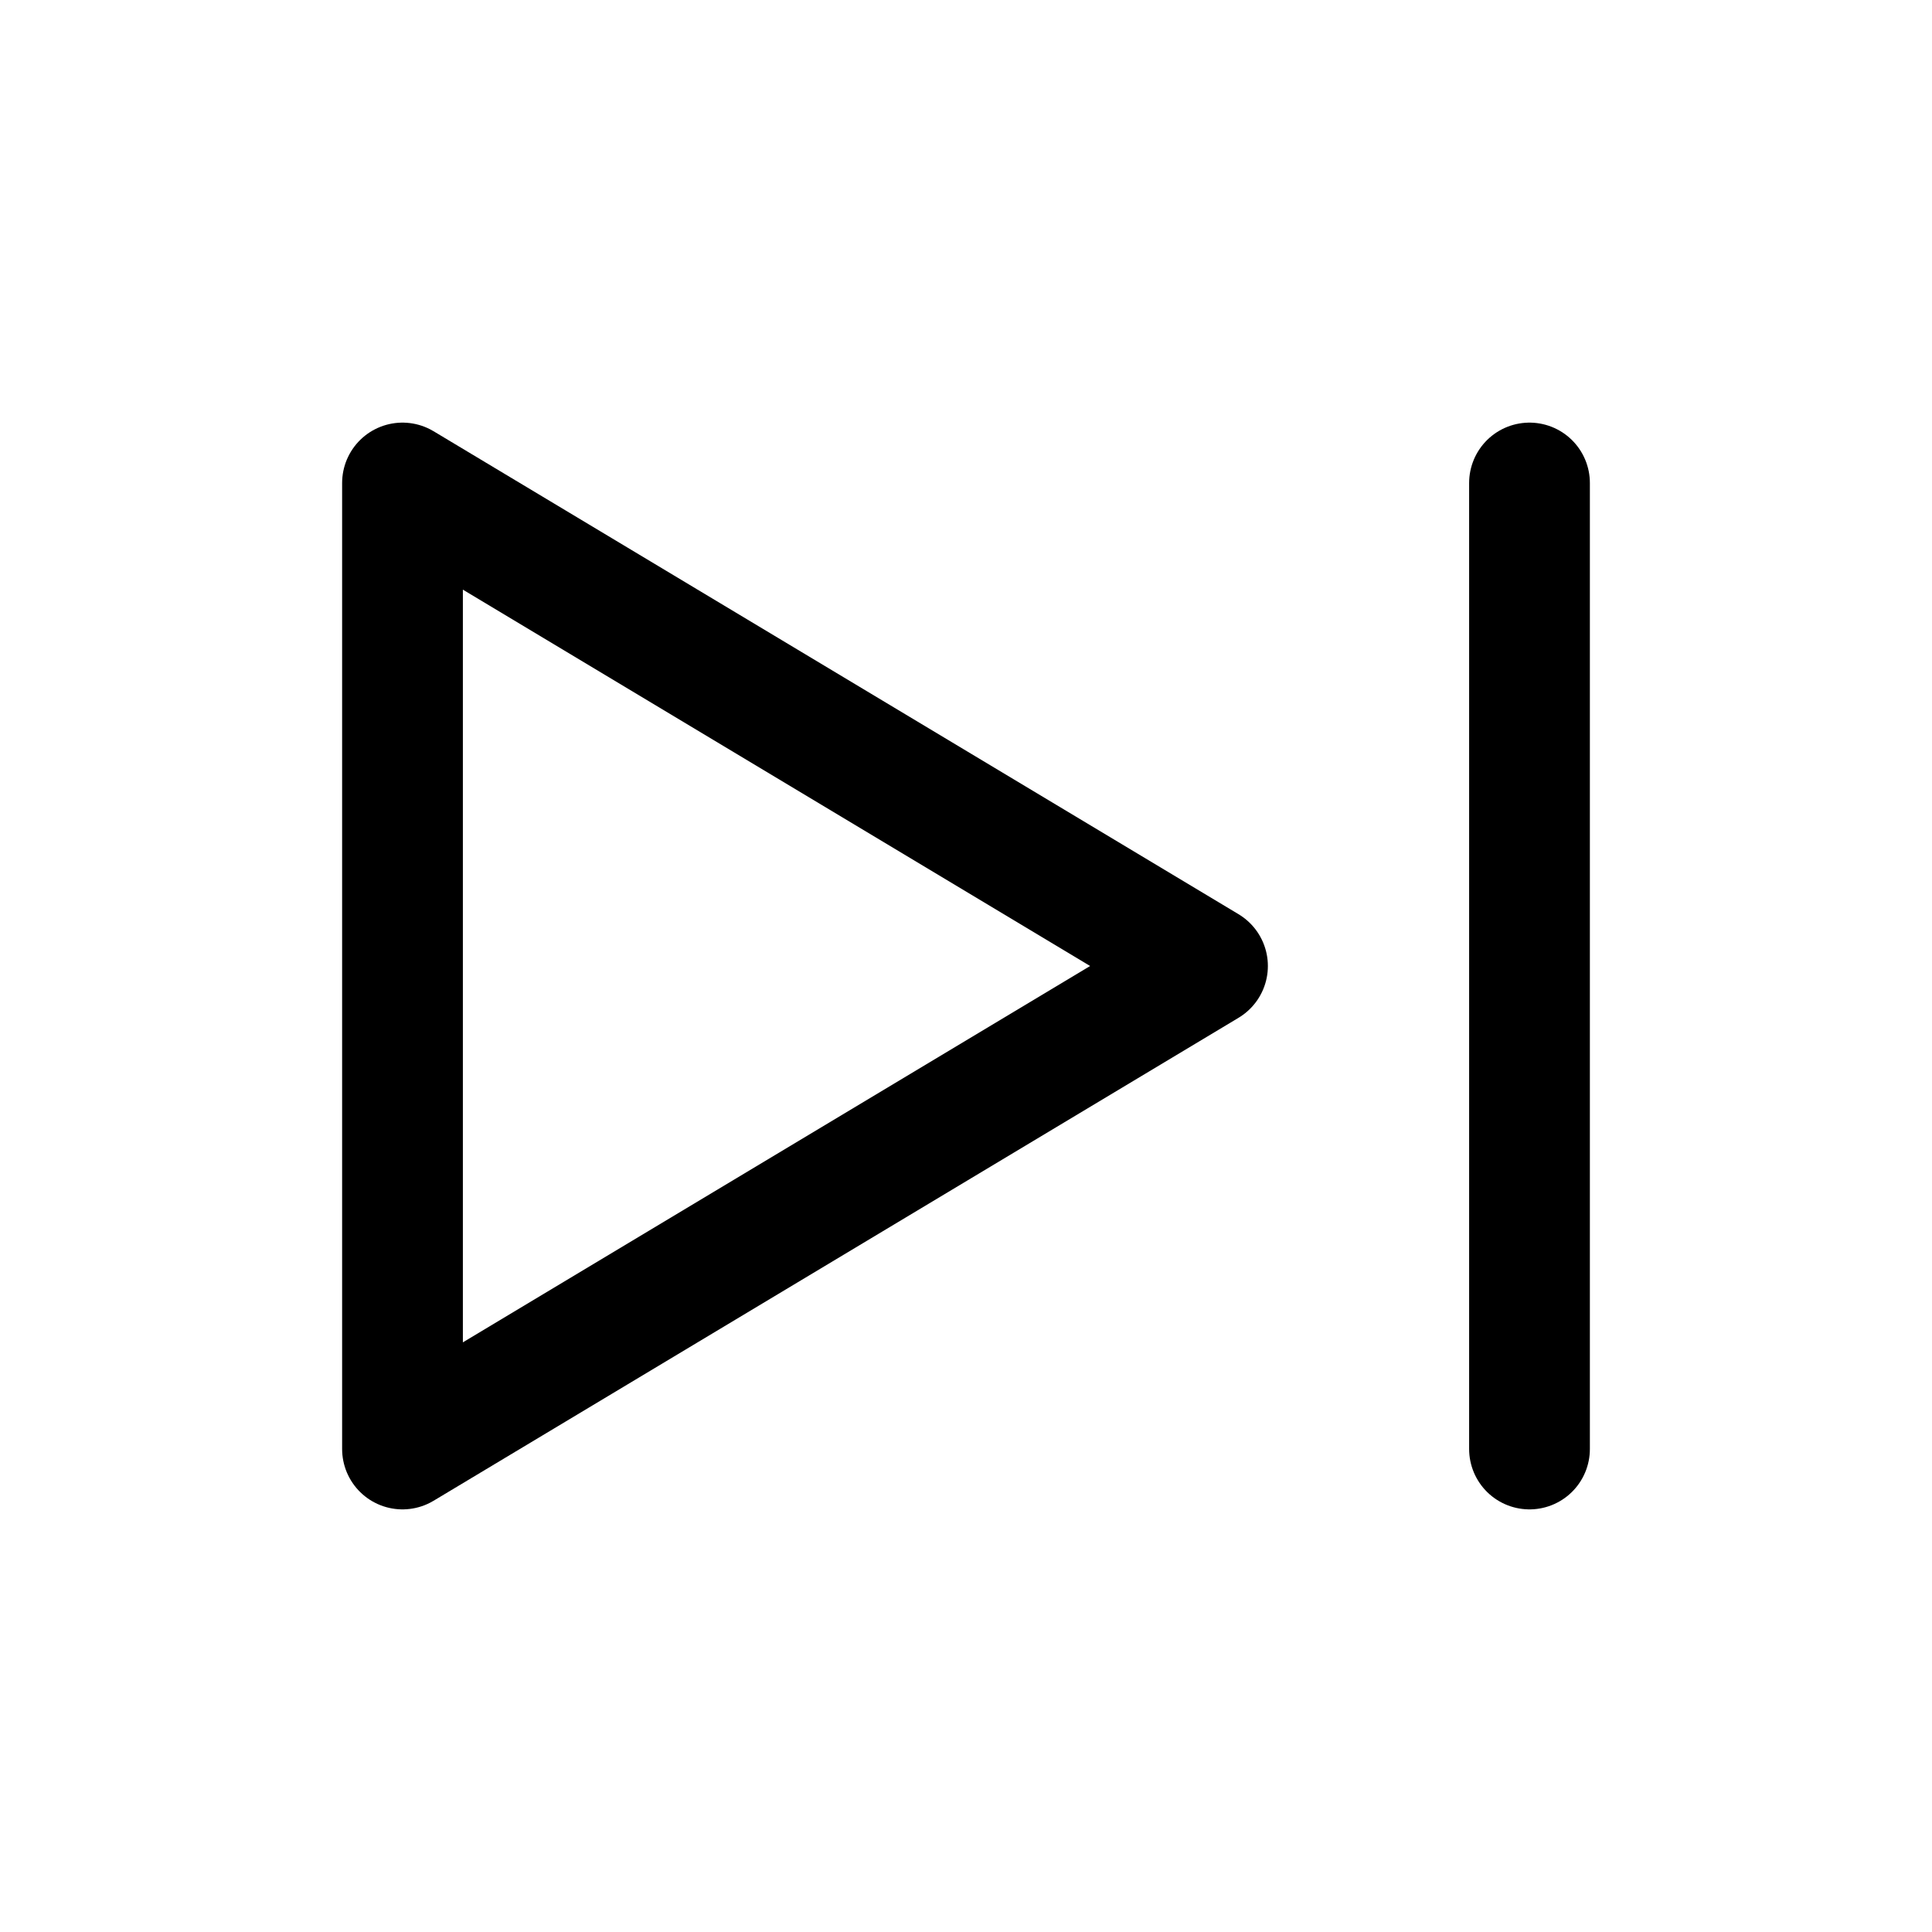
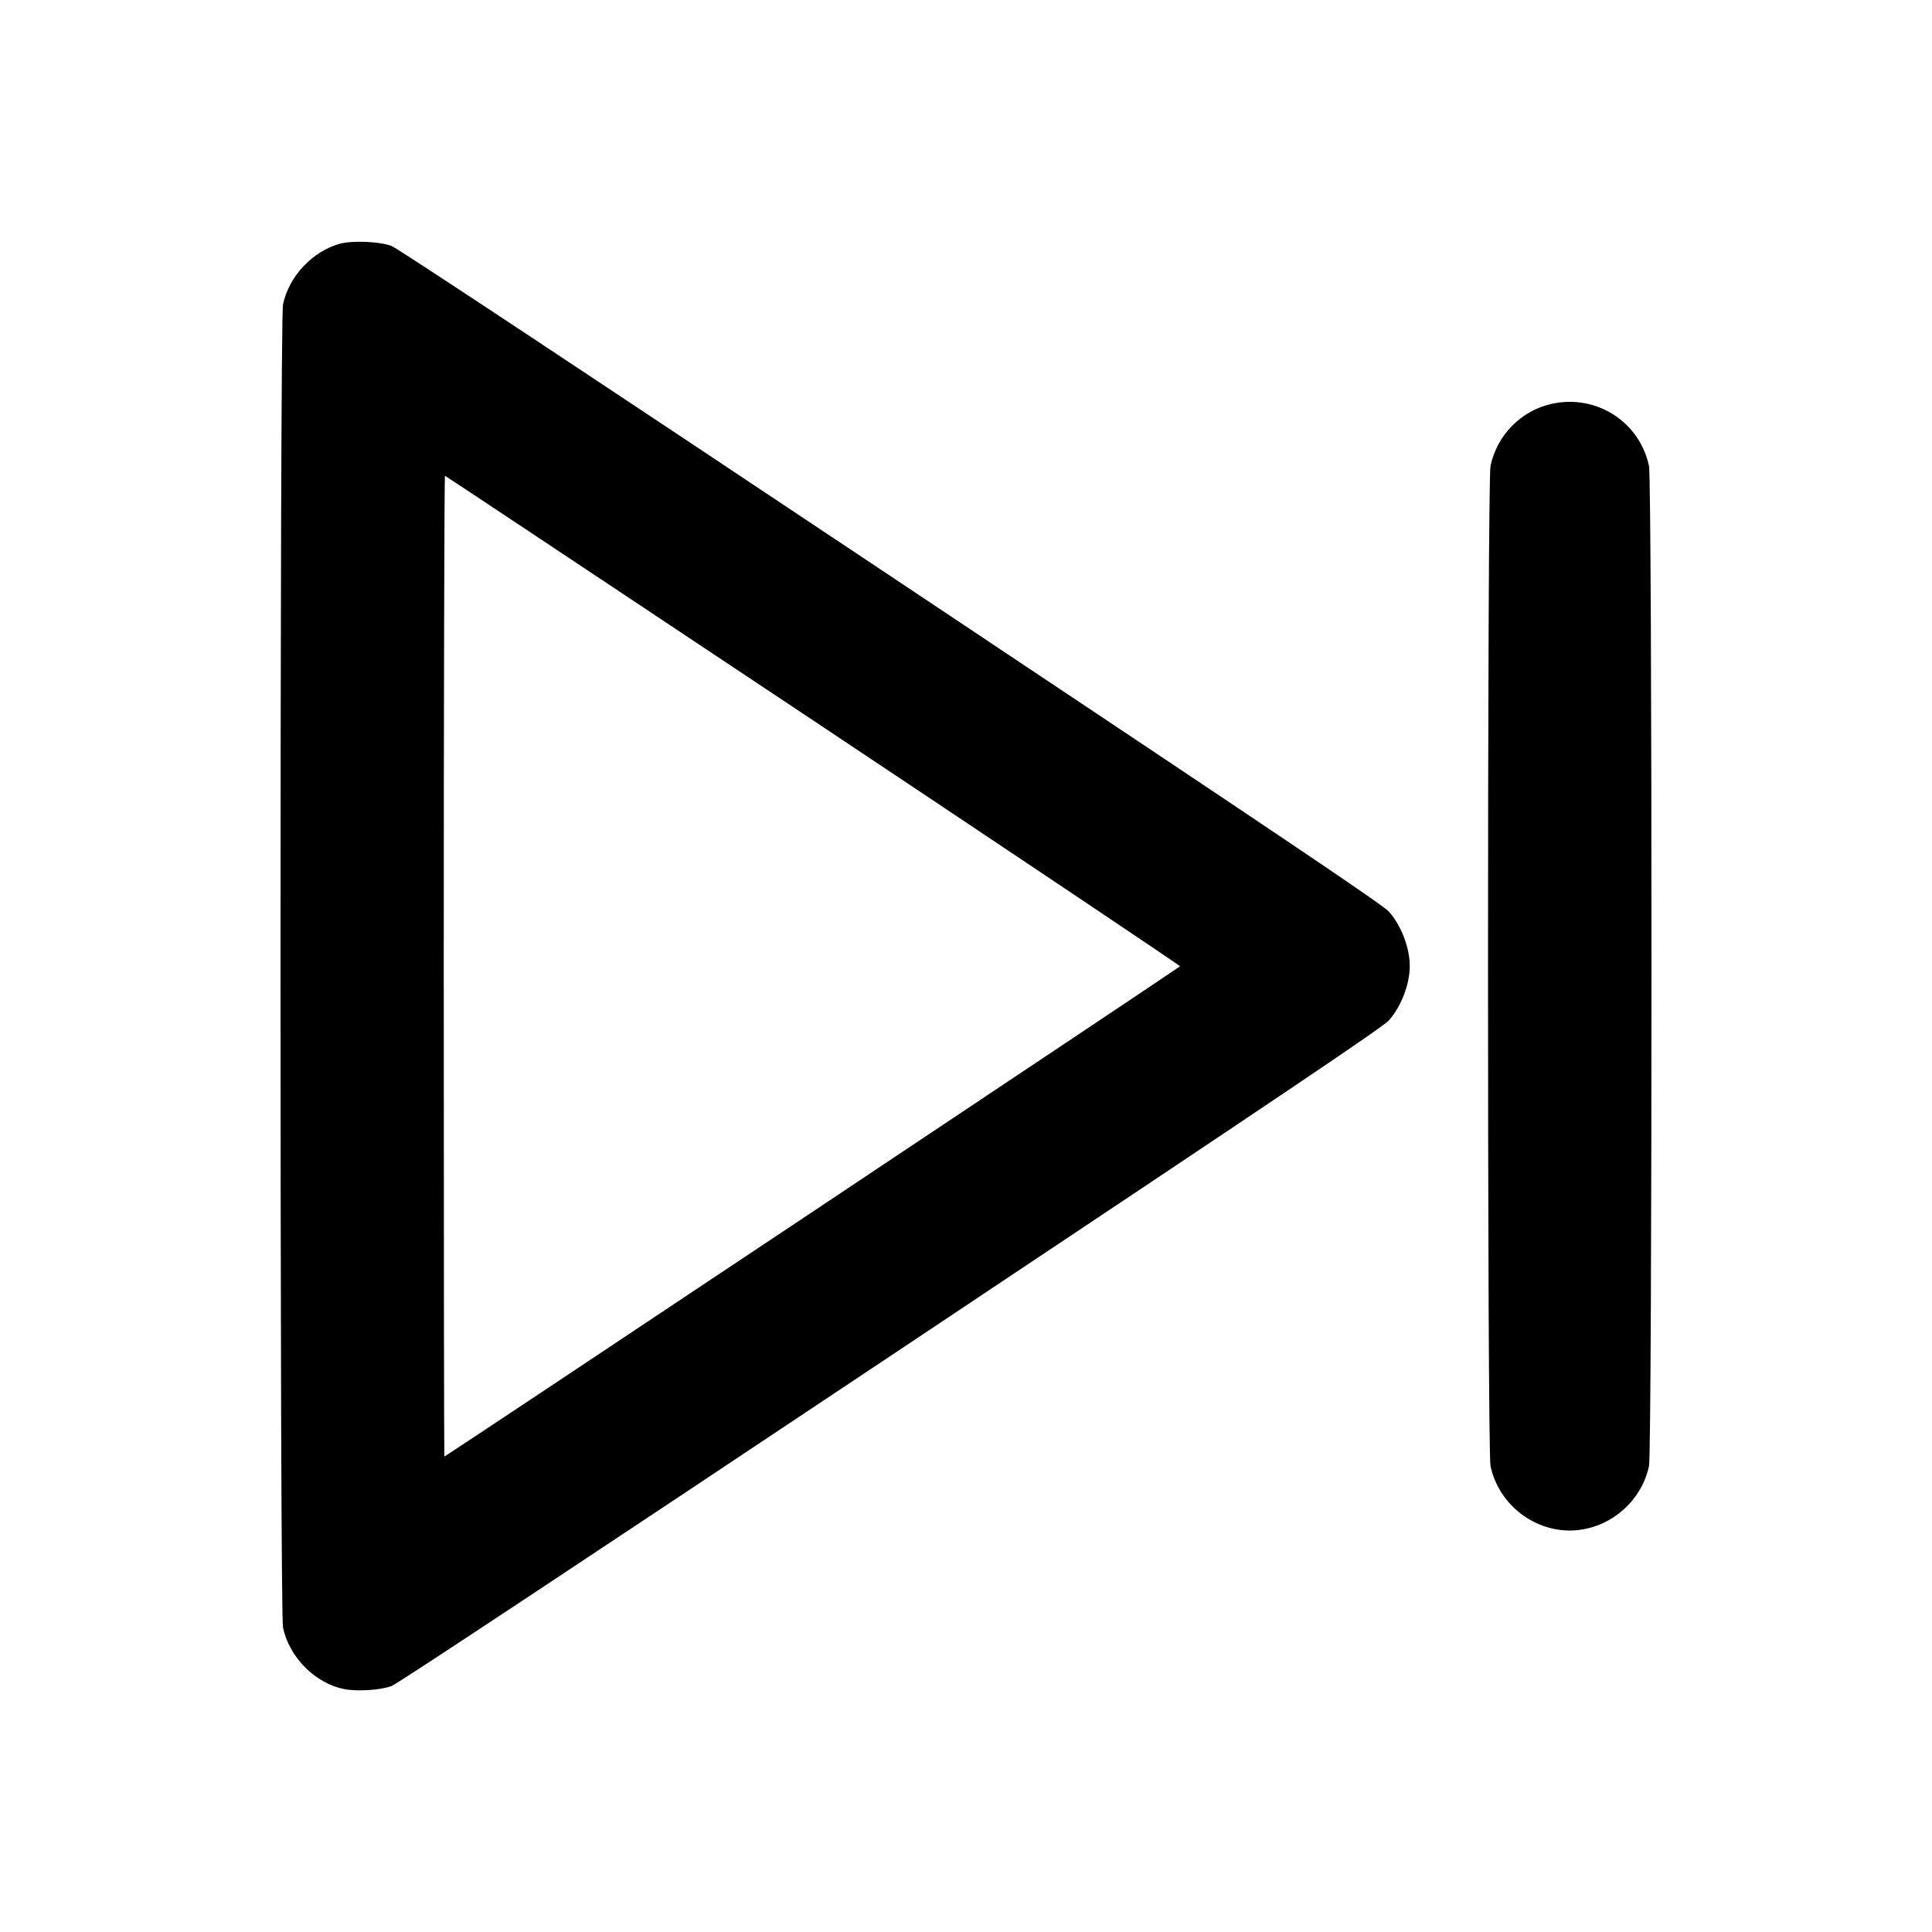
- <svg xmlns="http://www.w3.org/2000/svg" width="800px" height="800px" viewBox="0 0 24 24" fill="none">
-   <path d="M19 6V18M5 18L5 6L15 12L5 18Z" stroke="#000000" stroke-width="1.5" stroke-linecap="round" stroke-linejoin="round" />
+ <svg xmlns="http://www.w3.org/2000/svg" version="1.0" width="1280pt" height="1280pt" viewBox="0 0 1280 1280" preserveAspectRatio="xMidYMid meet">
+   <g transform="translate(0,1280) scale(0.1,-0.1)" fill="#000000" stroke="none">
+     <path d="M2251 11185 c-182 -51 -337 -216 -376 -402 -22 -102 -22 -8664 0 -8766 41 -195 211 -368 402 -407 86 -18 245 -8 318 20 39 15 1175 767 3310 2190 2669 1779 3260 2177 3298 2221 81 93 137 238 137 359 0 121 -56 266 -137 359 -38 44 -629 442 -3298 2221 -2118 1412 -3271 2175 -3310 2190 -77 30 -260 38 -344 15z m3138 -3159 c1337 -891 2430 -1623 2429 -1628 -3 -7 -4865 -3248 -4874 -3248 -2 0 -4 1463 -4 3251 0 1788 4 3249 8 3247 5 -1 1103 -732 2441 -1622z" />
+     <path d="M10283 10125 c-204 -44 -365 -207 -408 -412 -22 -102 -22 -6524 0 -6626 52 -245 275 -427 525 -427 249 0 473 182 525 427 22 102 22 6524 0 6626 -62 292 -348 476 -642 412z" />
+   </g>
</svg>
